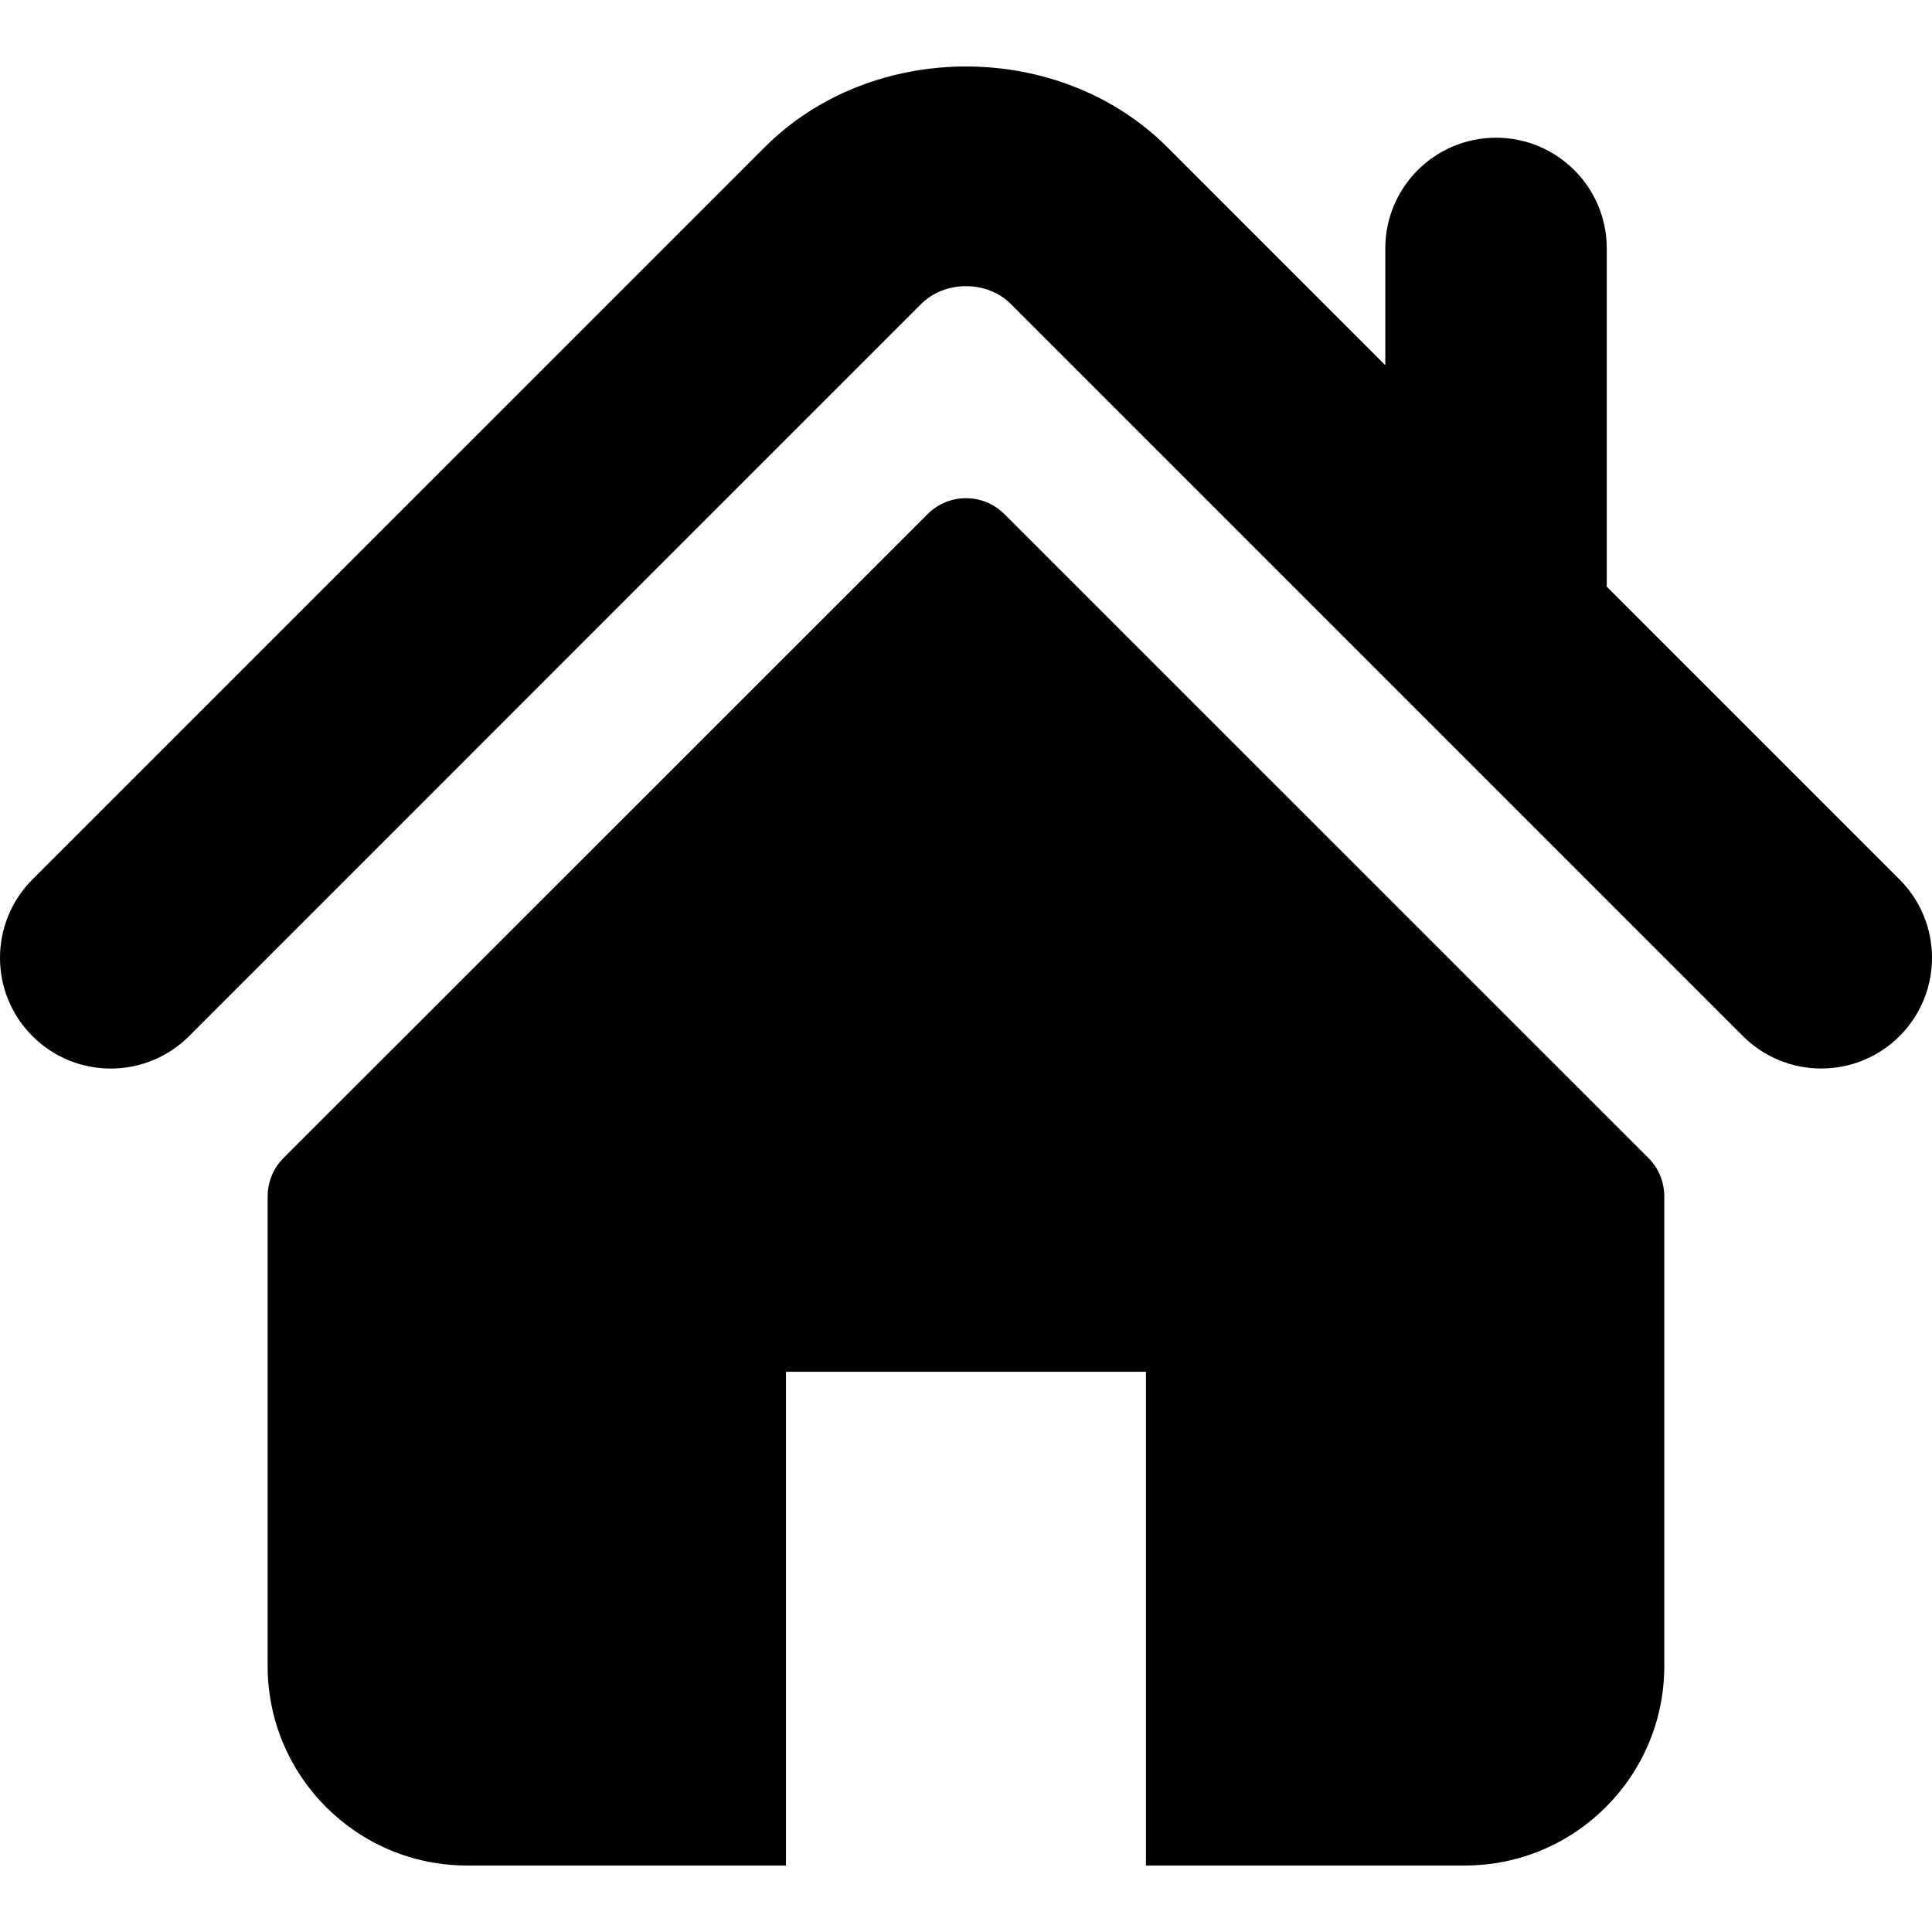
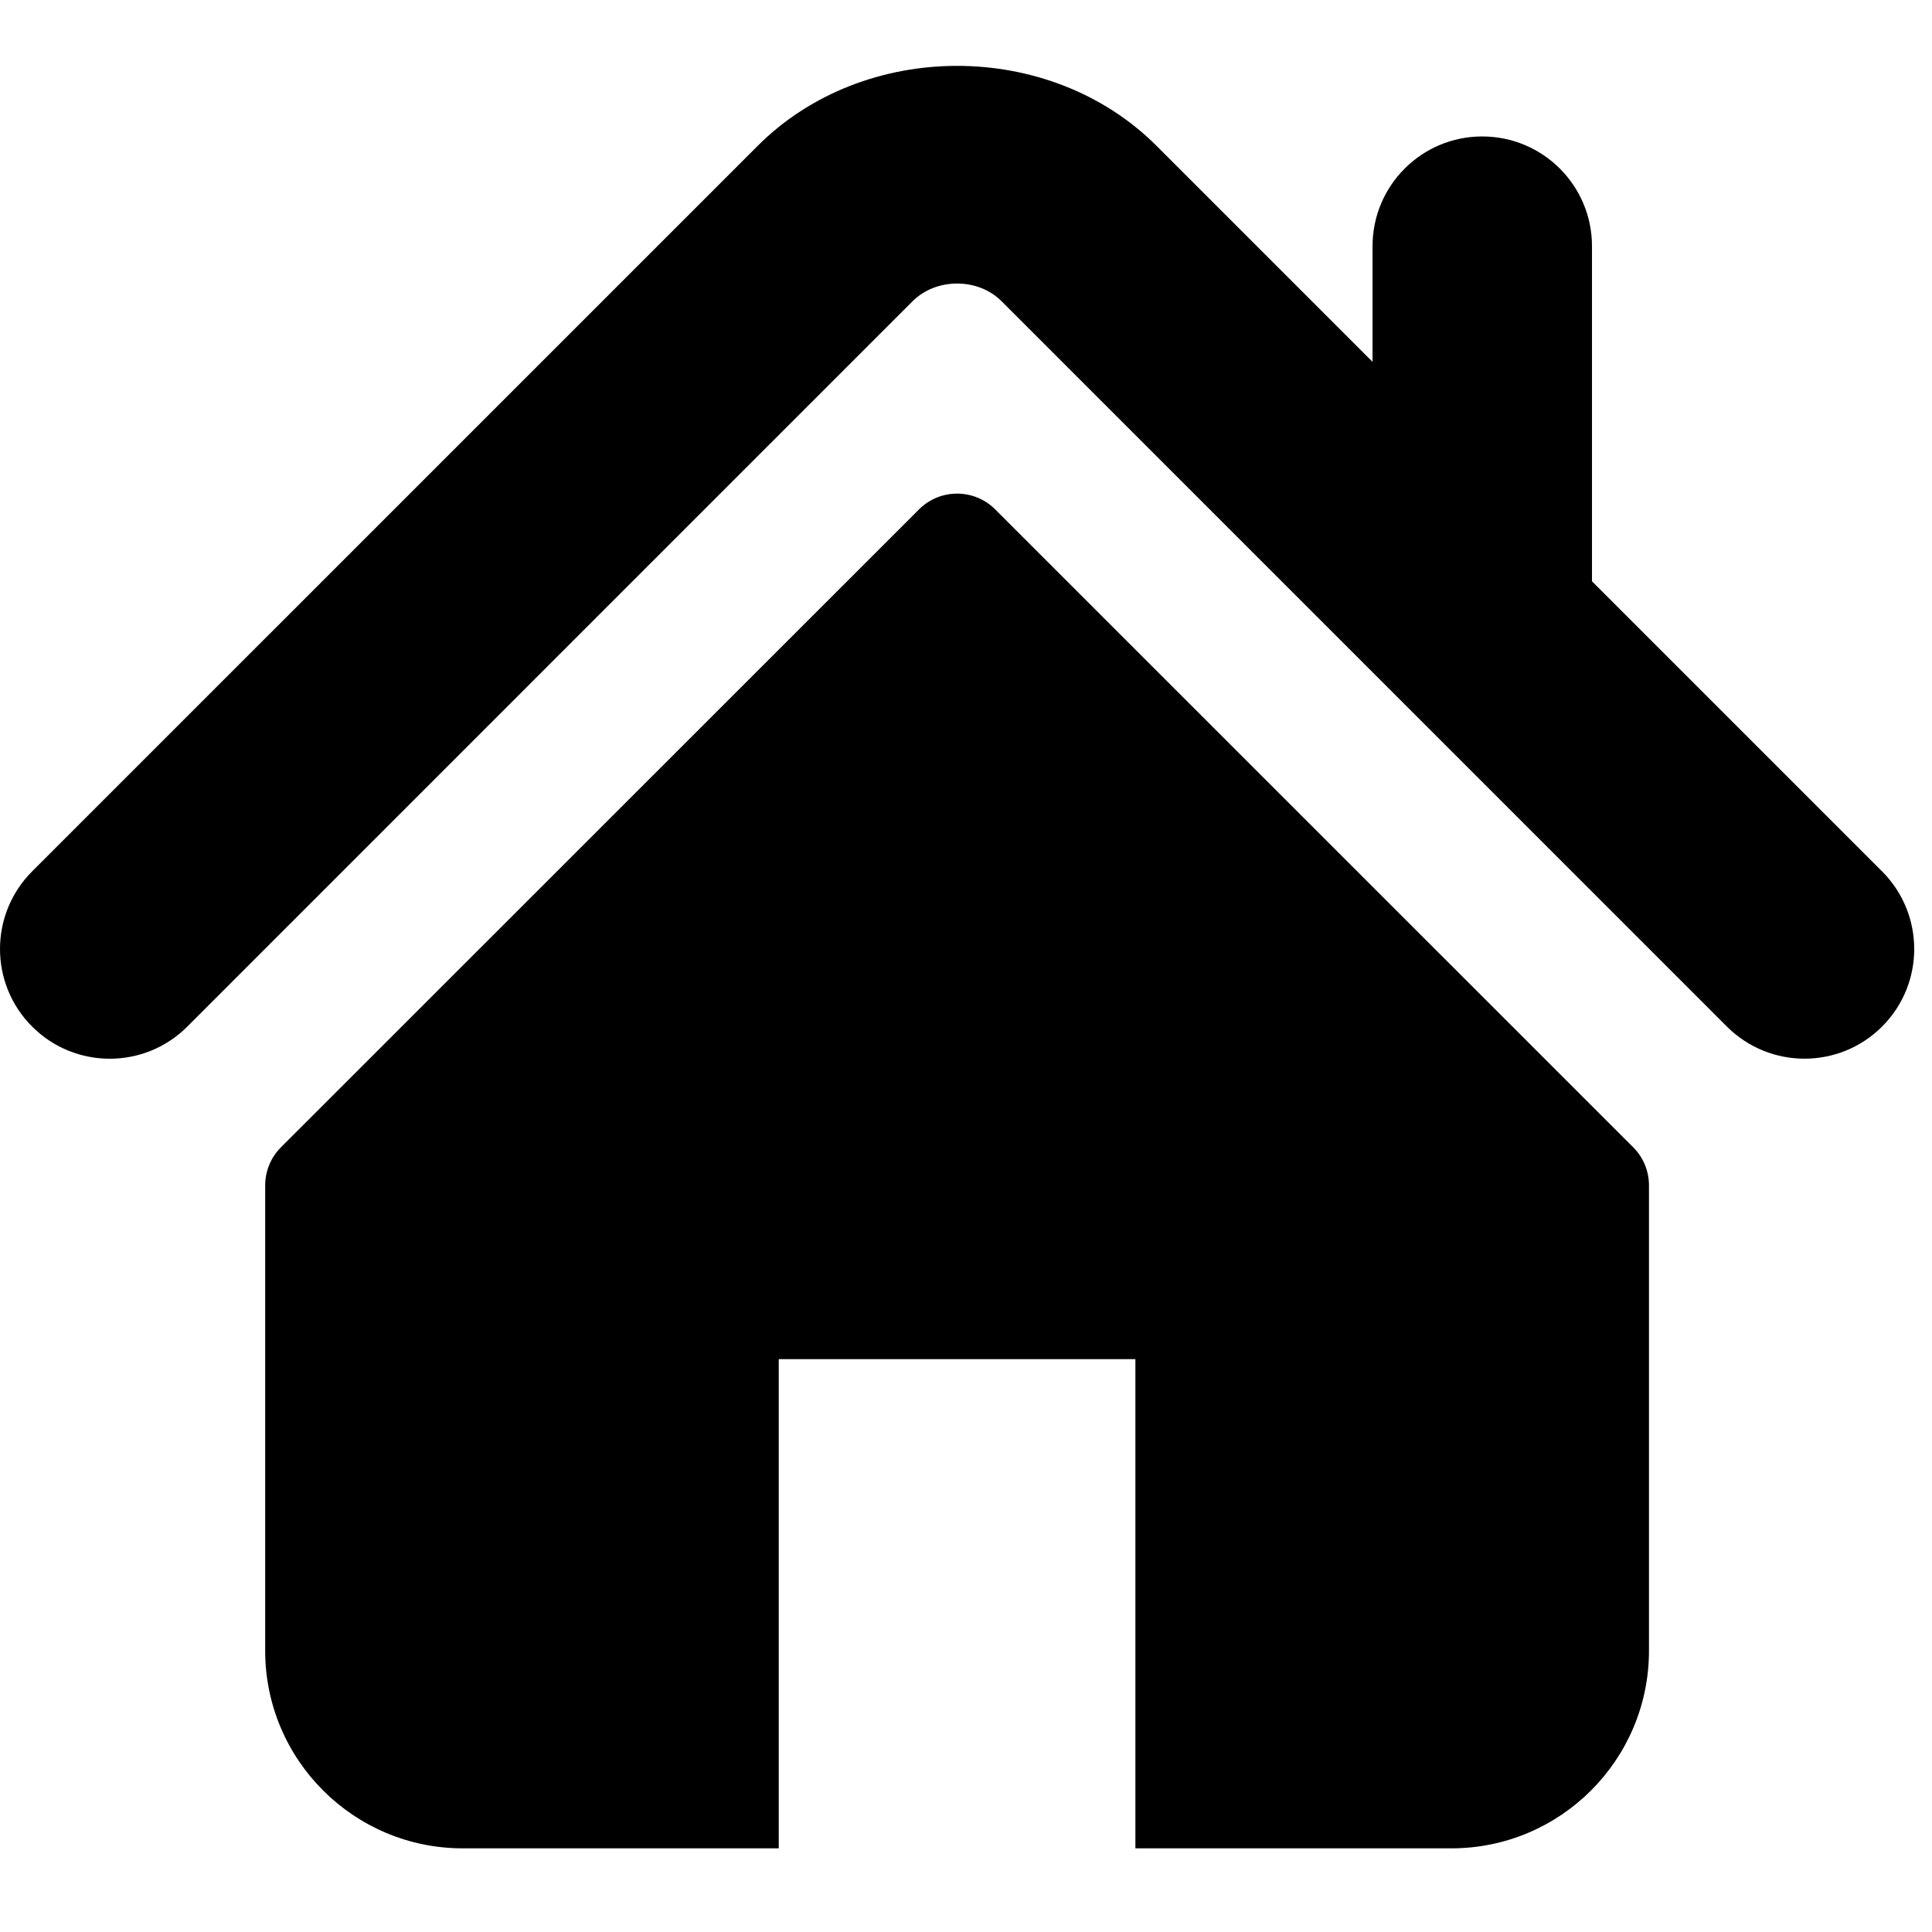
- <svg xmlns="http://www.w3.org/2000/svg" id="icon" version="1.1" viewBox="0 0 495.398 495.398" xml:space="preserve">
+ <svg xmlns="http://www.w3.org/2000/svg" id="icon" version="1.1" viewBox="0 0 500 500" xml:space="preserve">
  <g>
    <g>
      <g>
        <path d="M487.083,225.514l-75.08-75.08V63.704c0-15.682-12.708-28.391-28.413-28.391c-15.669,0-28.377,12.709-28.377,28.391     v29.941L299.31,37.74c-27.639-27.624-75.694-27.575-103.27,0.05L8.312,225.514c-11.082,11.104-11.082,29.071,0,40.158     c11.087,11.101,29.089,11.101,40.172,0l187.71-187.729c6.115-6.083,16.893-6.083,22.976-0.018l187.742,187.747     c5.567,5.551,12.825,8.312,20.081,8.312c7.271,0,14.541-2.764,20.091-8.312C498.17,254.586,498.17,236.619,487.083,225.514z" />
        <path d="M257.561,131.836c-5.454-5.451-14.285-5.451-19.723,0L72.712,296.913c-2.607,2.606-4.085,6.164-4.085,9.877v120.401     c0,28.253,22.908,51.16,51.16,51.16h81.754v-126.61h92.299v126.61h81.755c28.251,0,51.159-22.907,51.159-51.159V306.79     c0-3.713-1.465-7.271-4.085-9.877L257.561,131.836z" />
      </g>
    </g>
  </g>
</svg>
